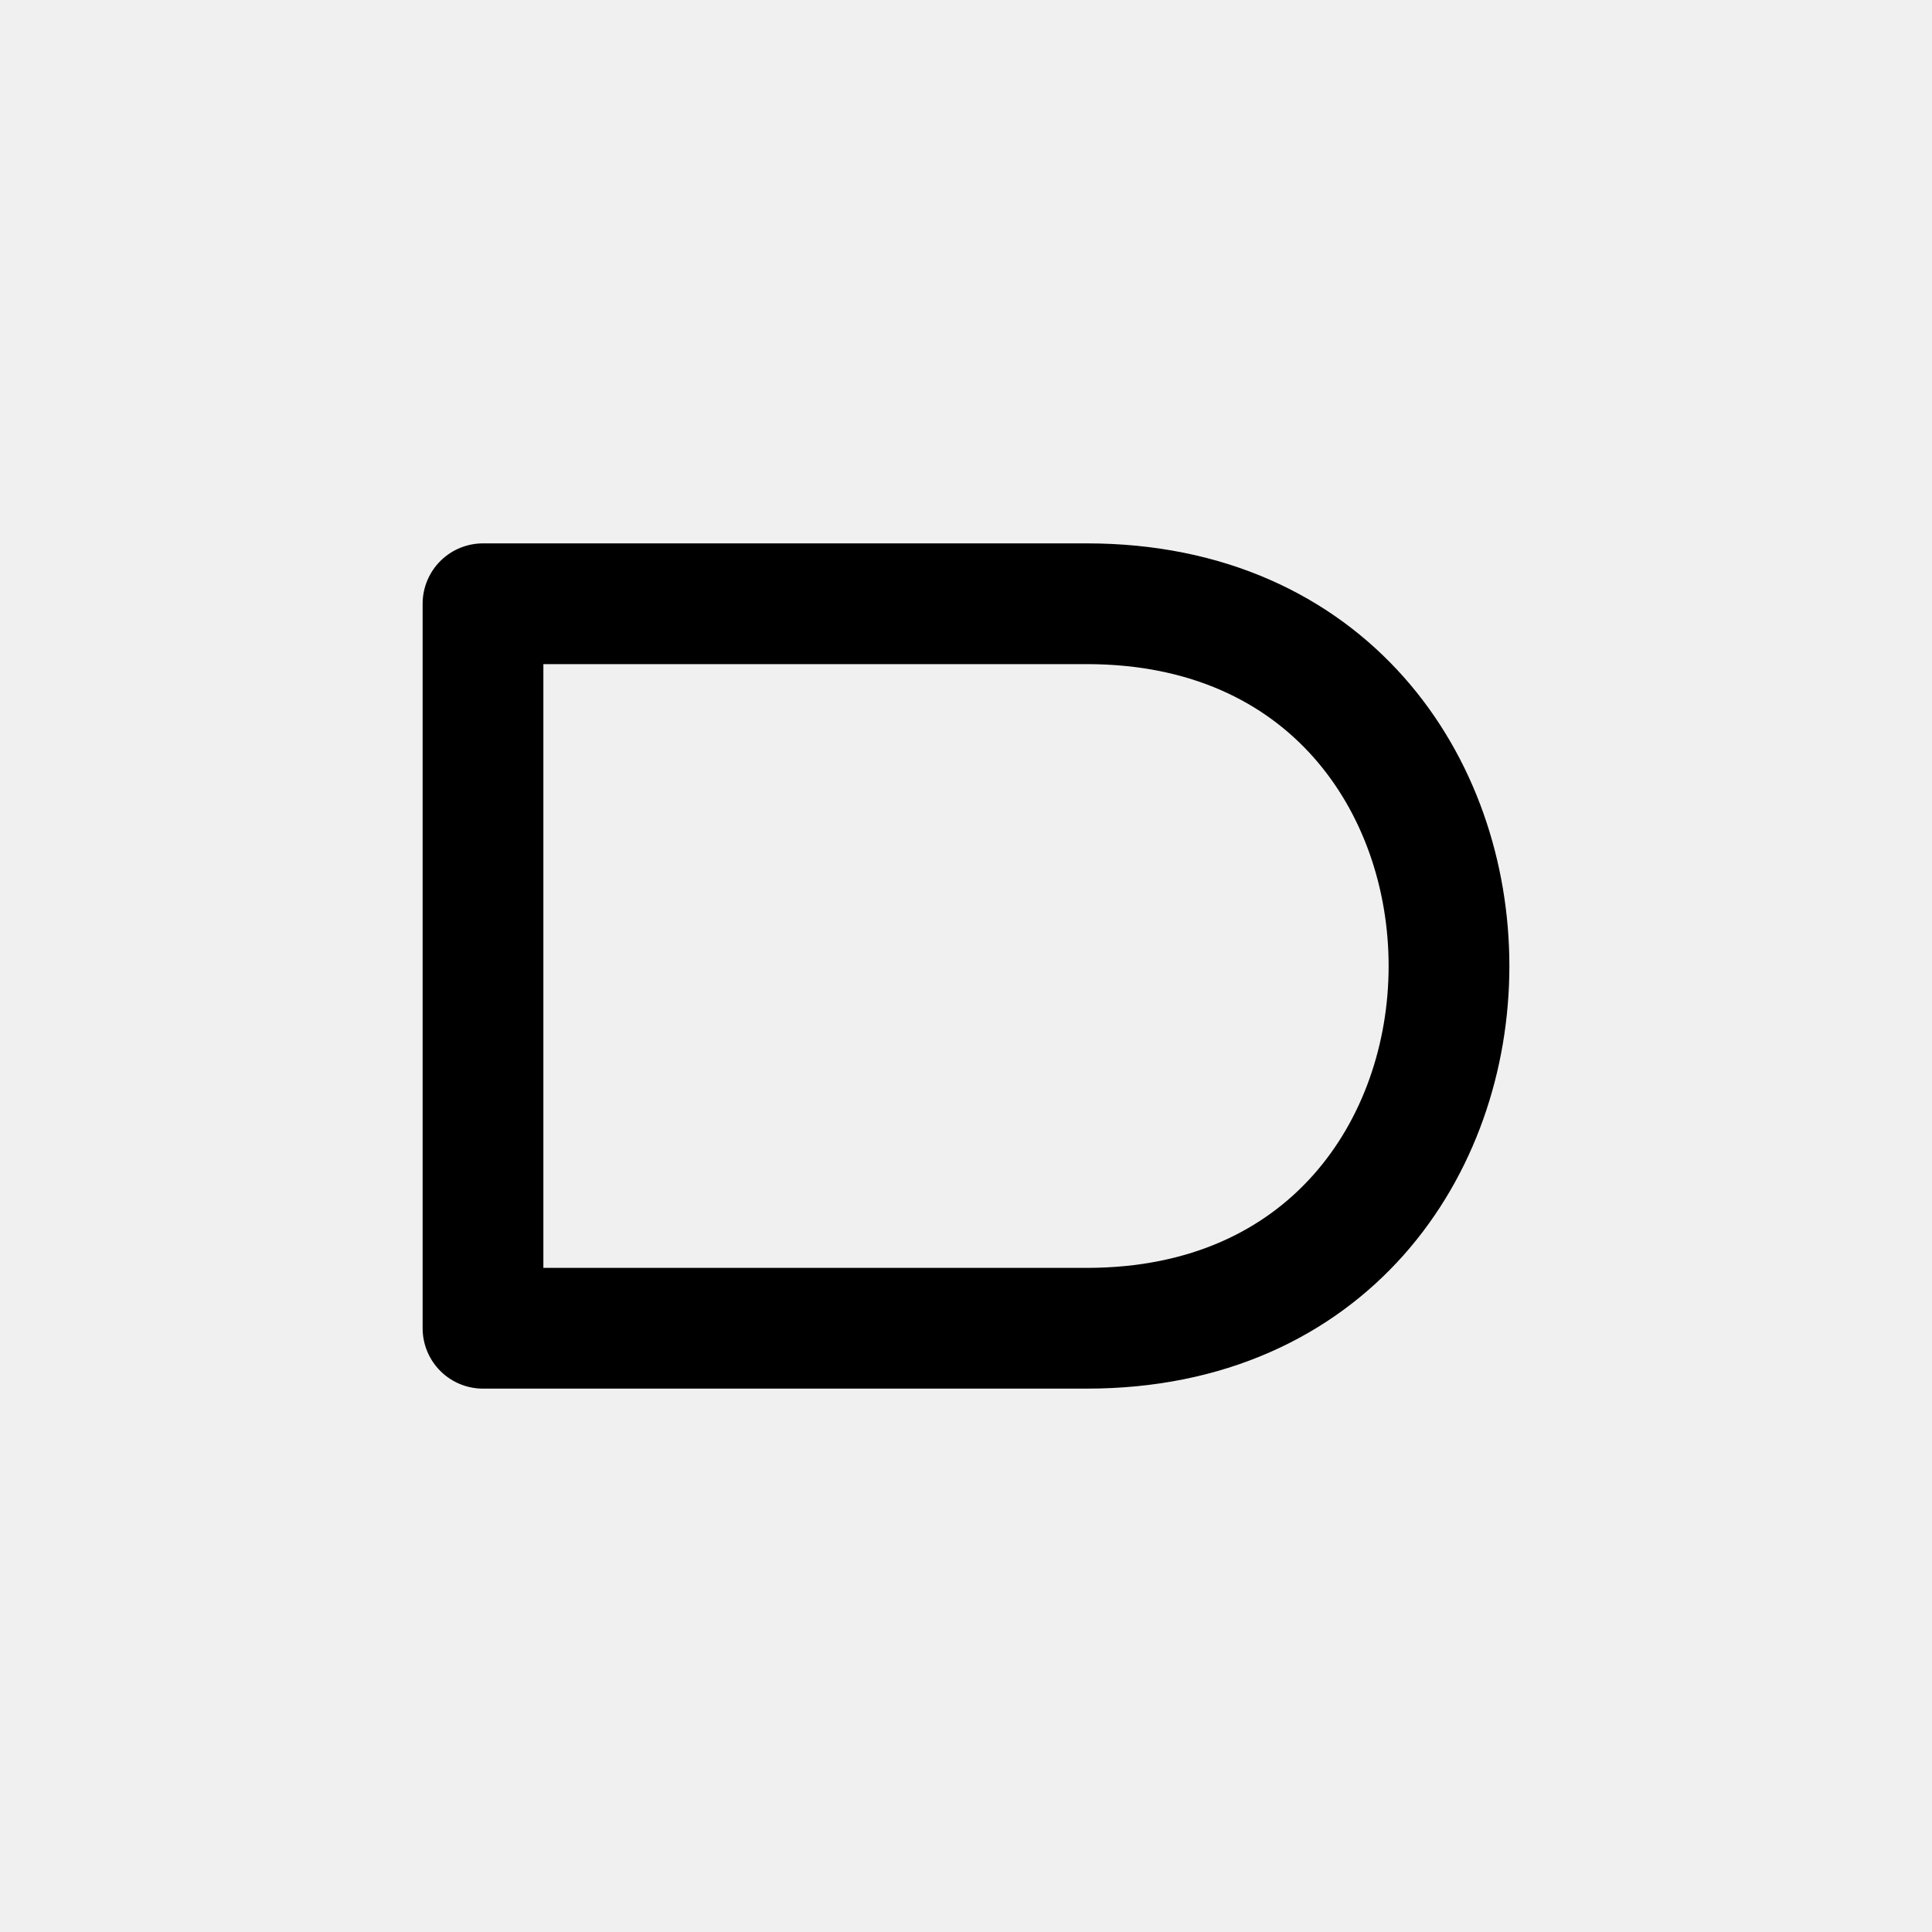
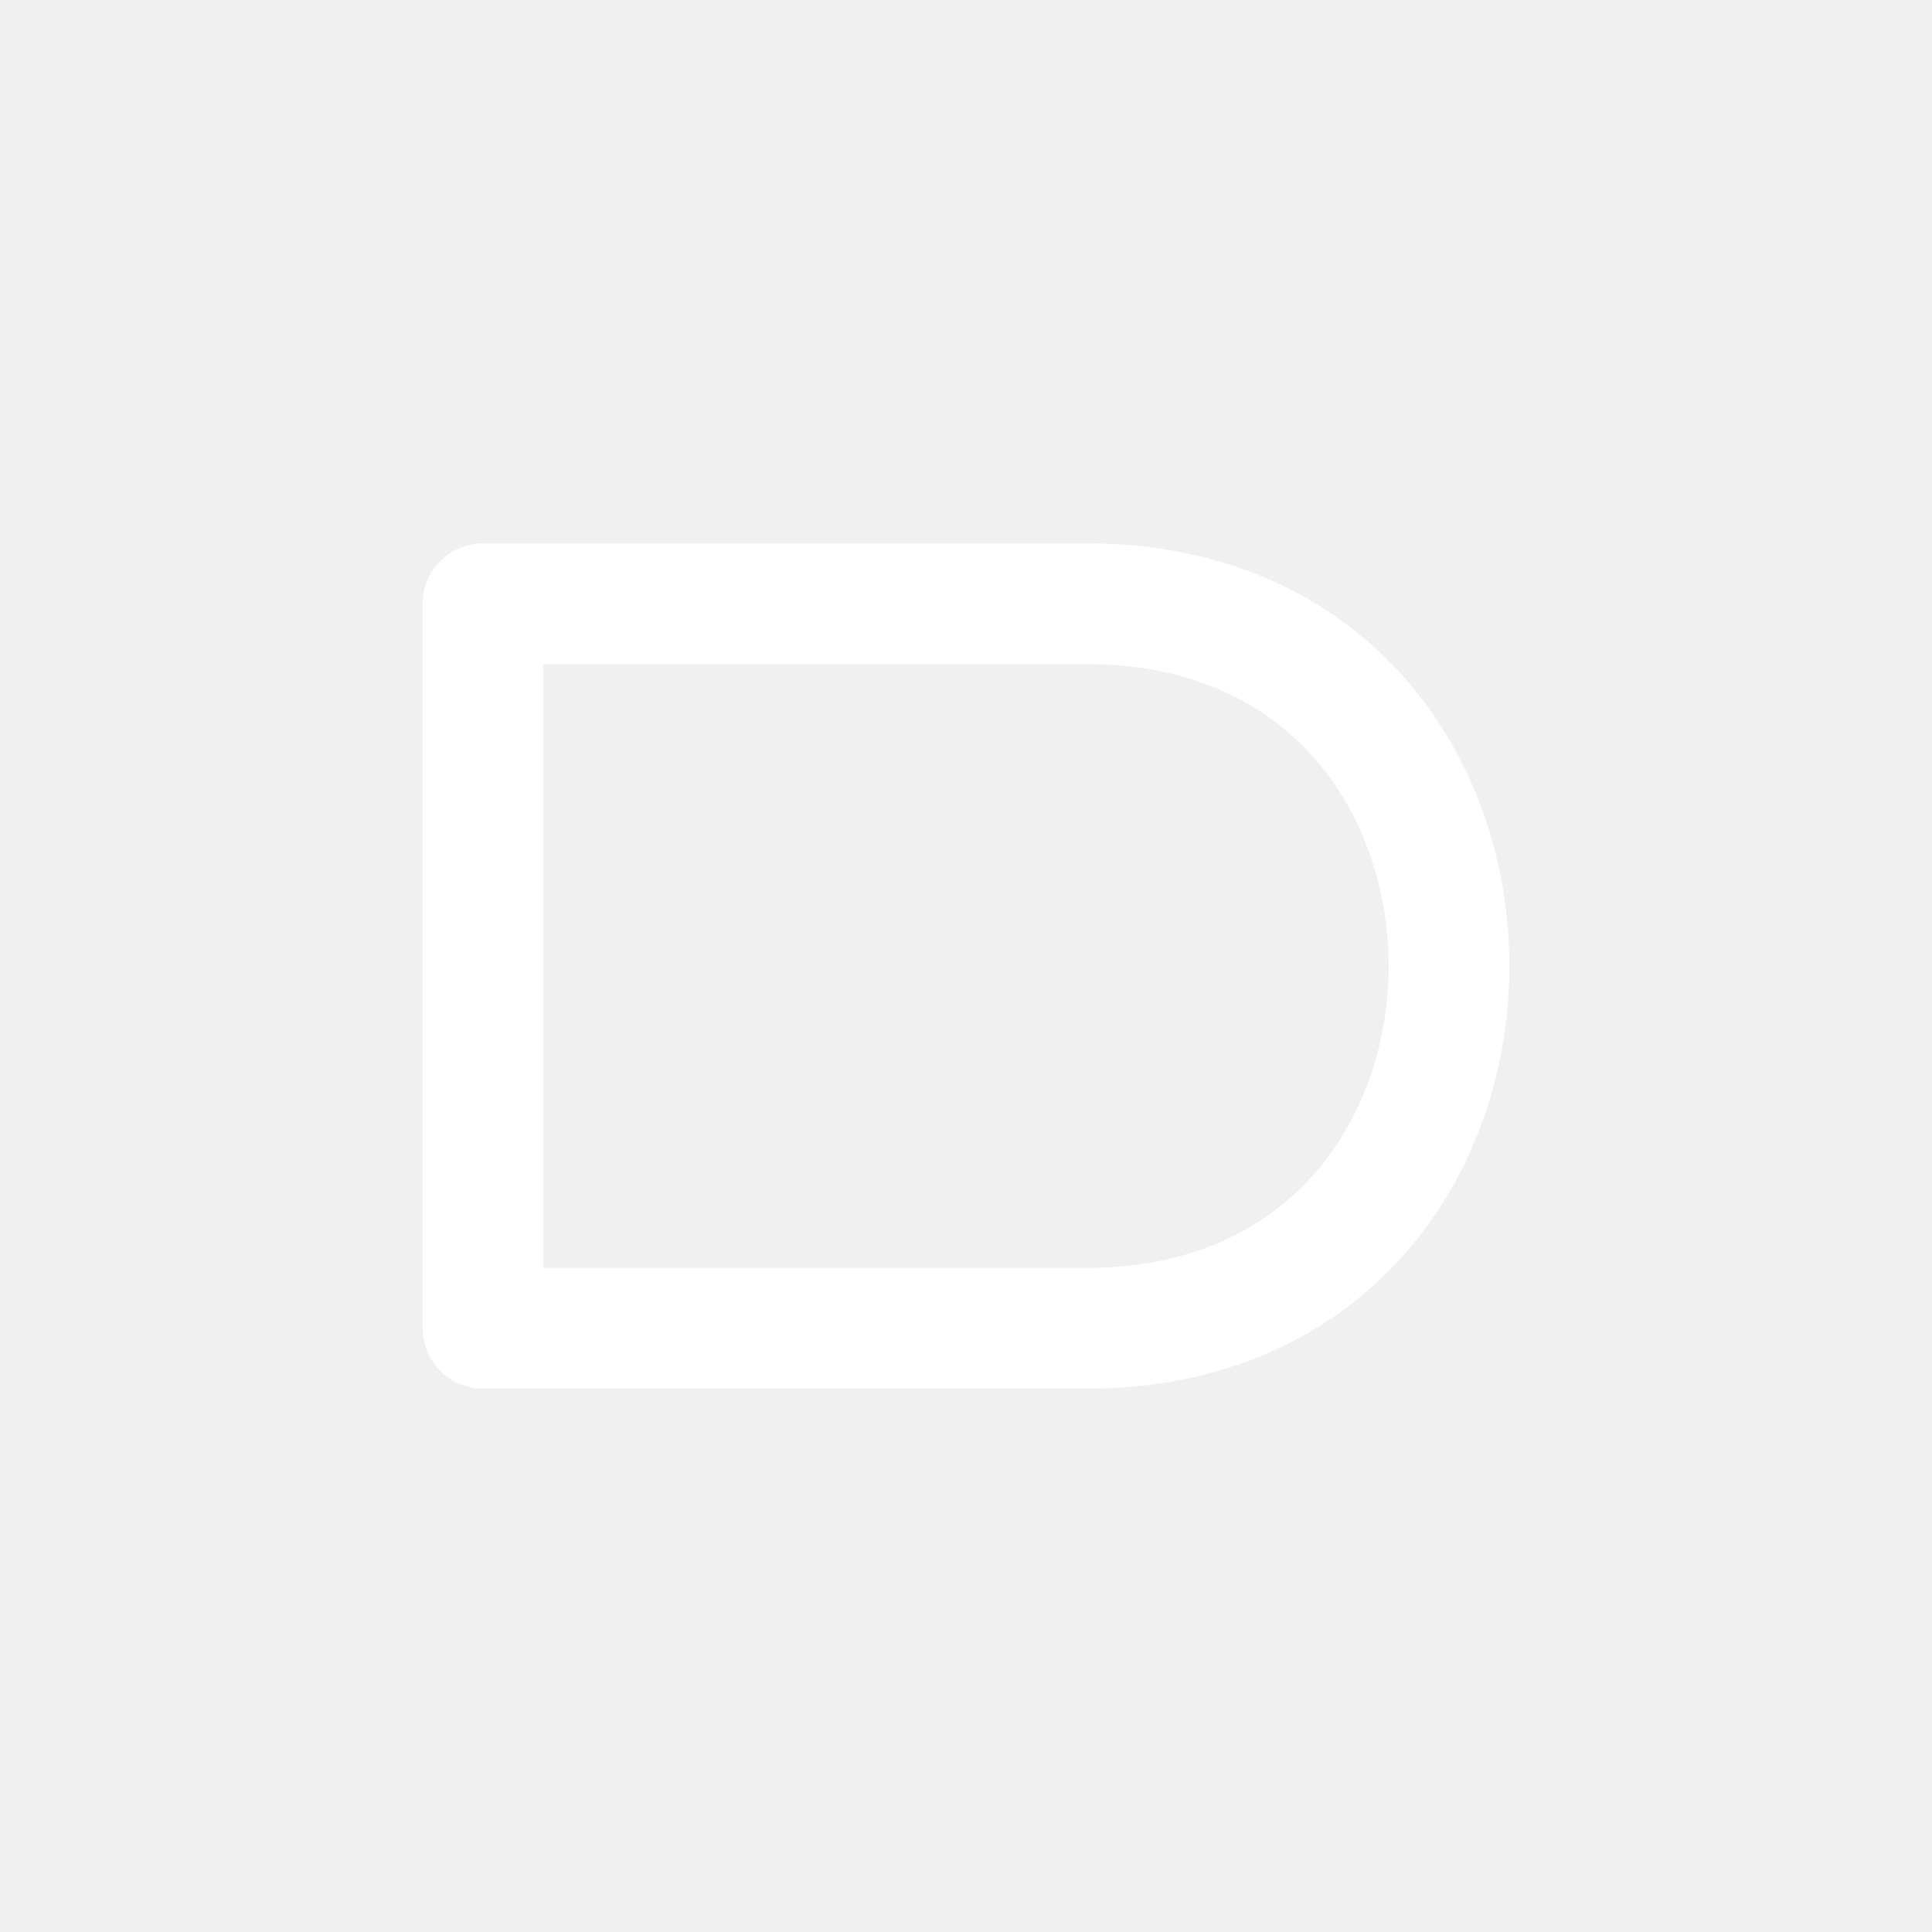
<svg xmlns="http://www.w3.org/2000/svg" width="32" height="32" viewBox="0 0 32 32" fill="none">
  <path d="M8 22V10H18C26 10 26 22 18 22H8Z" stroke="red" stroke-width="{stroke}" stroke-linecap="round" stroke-linejoin="round" />
-   <path d="M8 22V10H18C26 10 26 22 18 22H8Z" stroke="black" stroke-width="2" stroke-linecap="round" stroke-linejoin="round" />
+   <path d="M8 22V10H18C26 10 26 22 18 22H8Z" stroke="white" stroke-width="2" stroke-linecap="round" stroke-linejoin="round" />
</svg>
